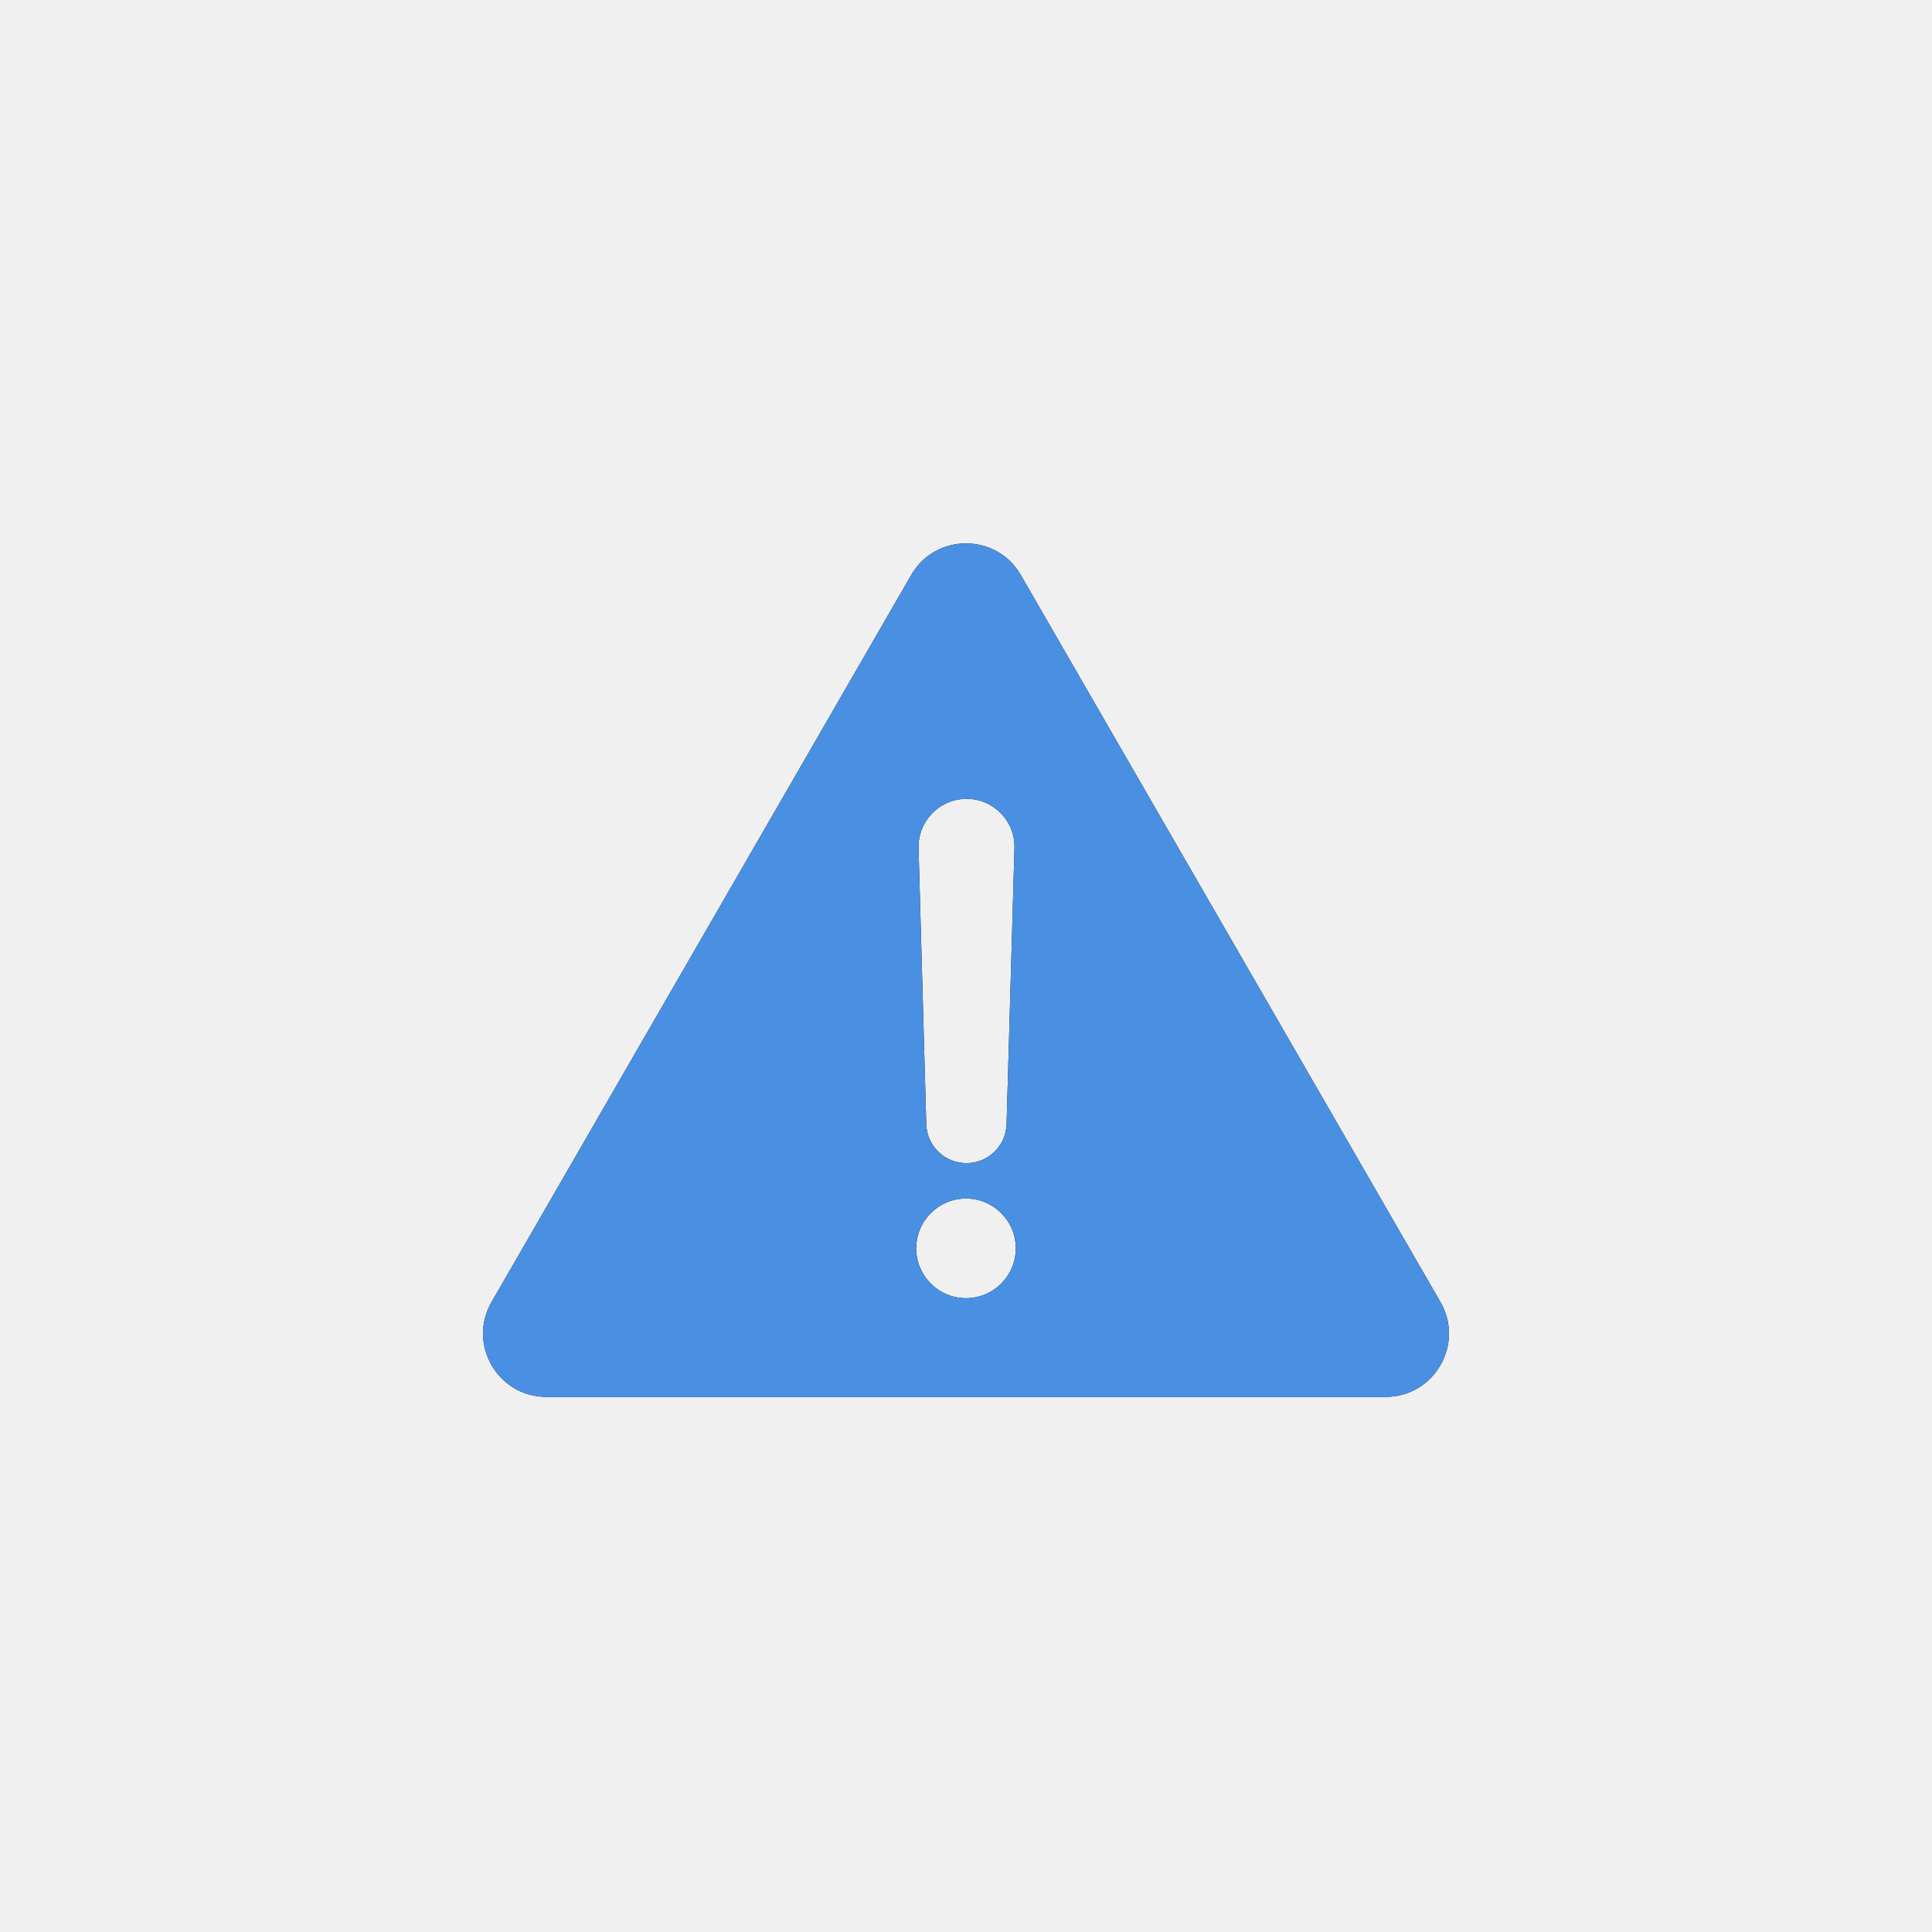
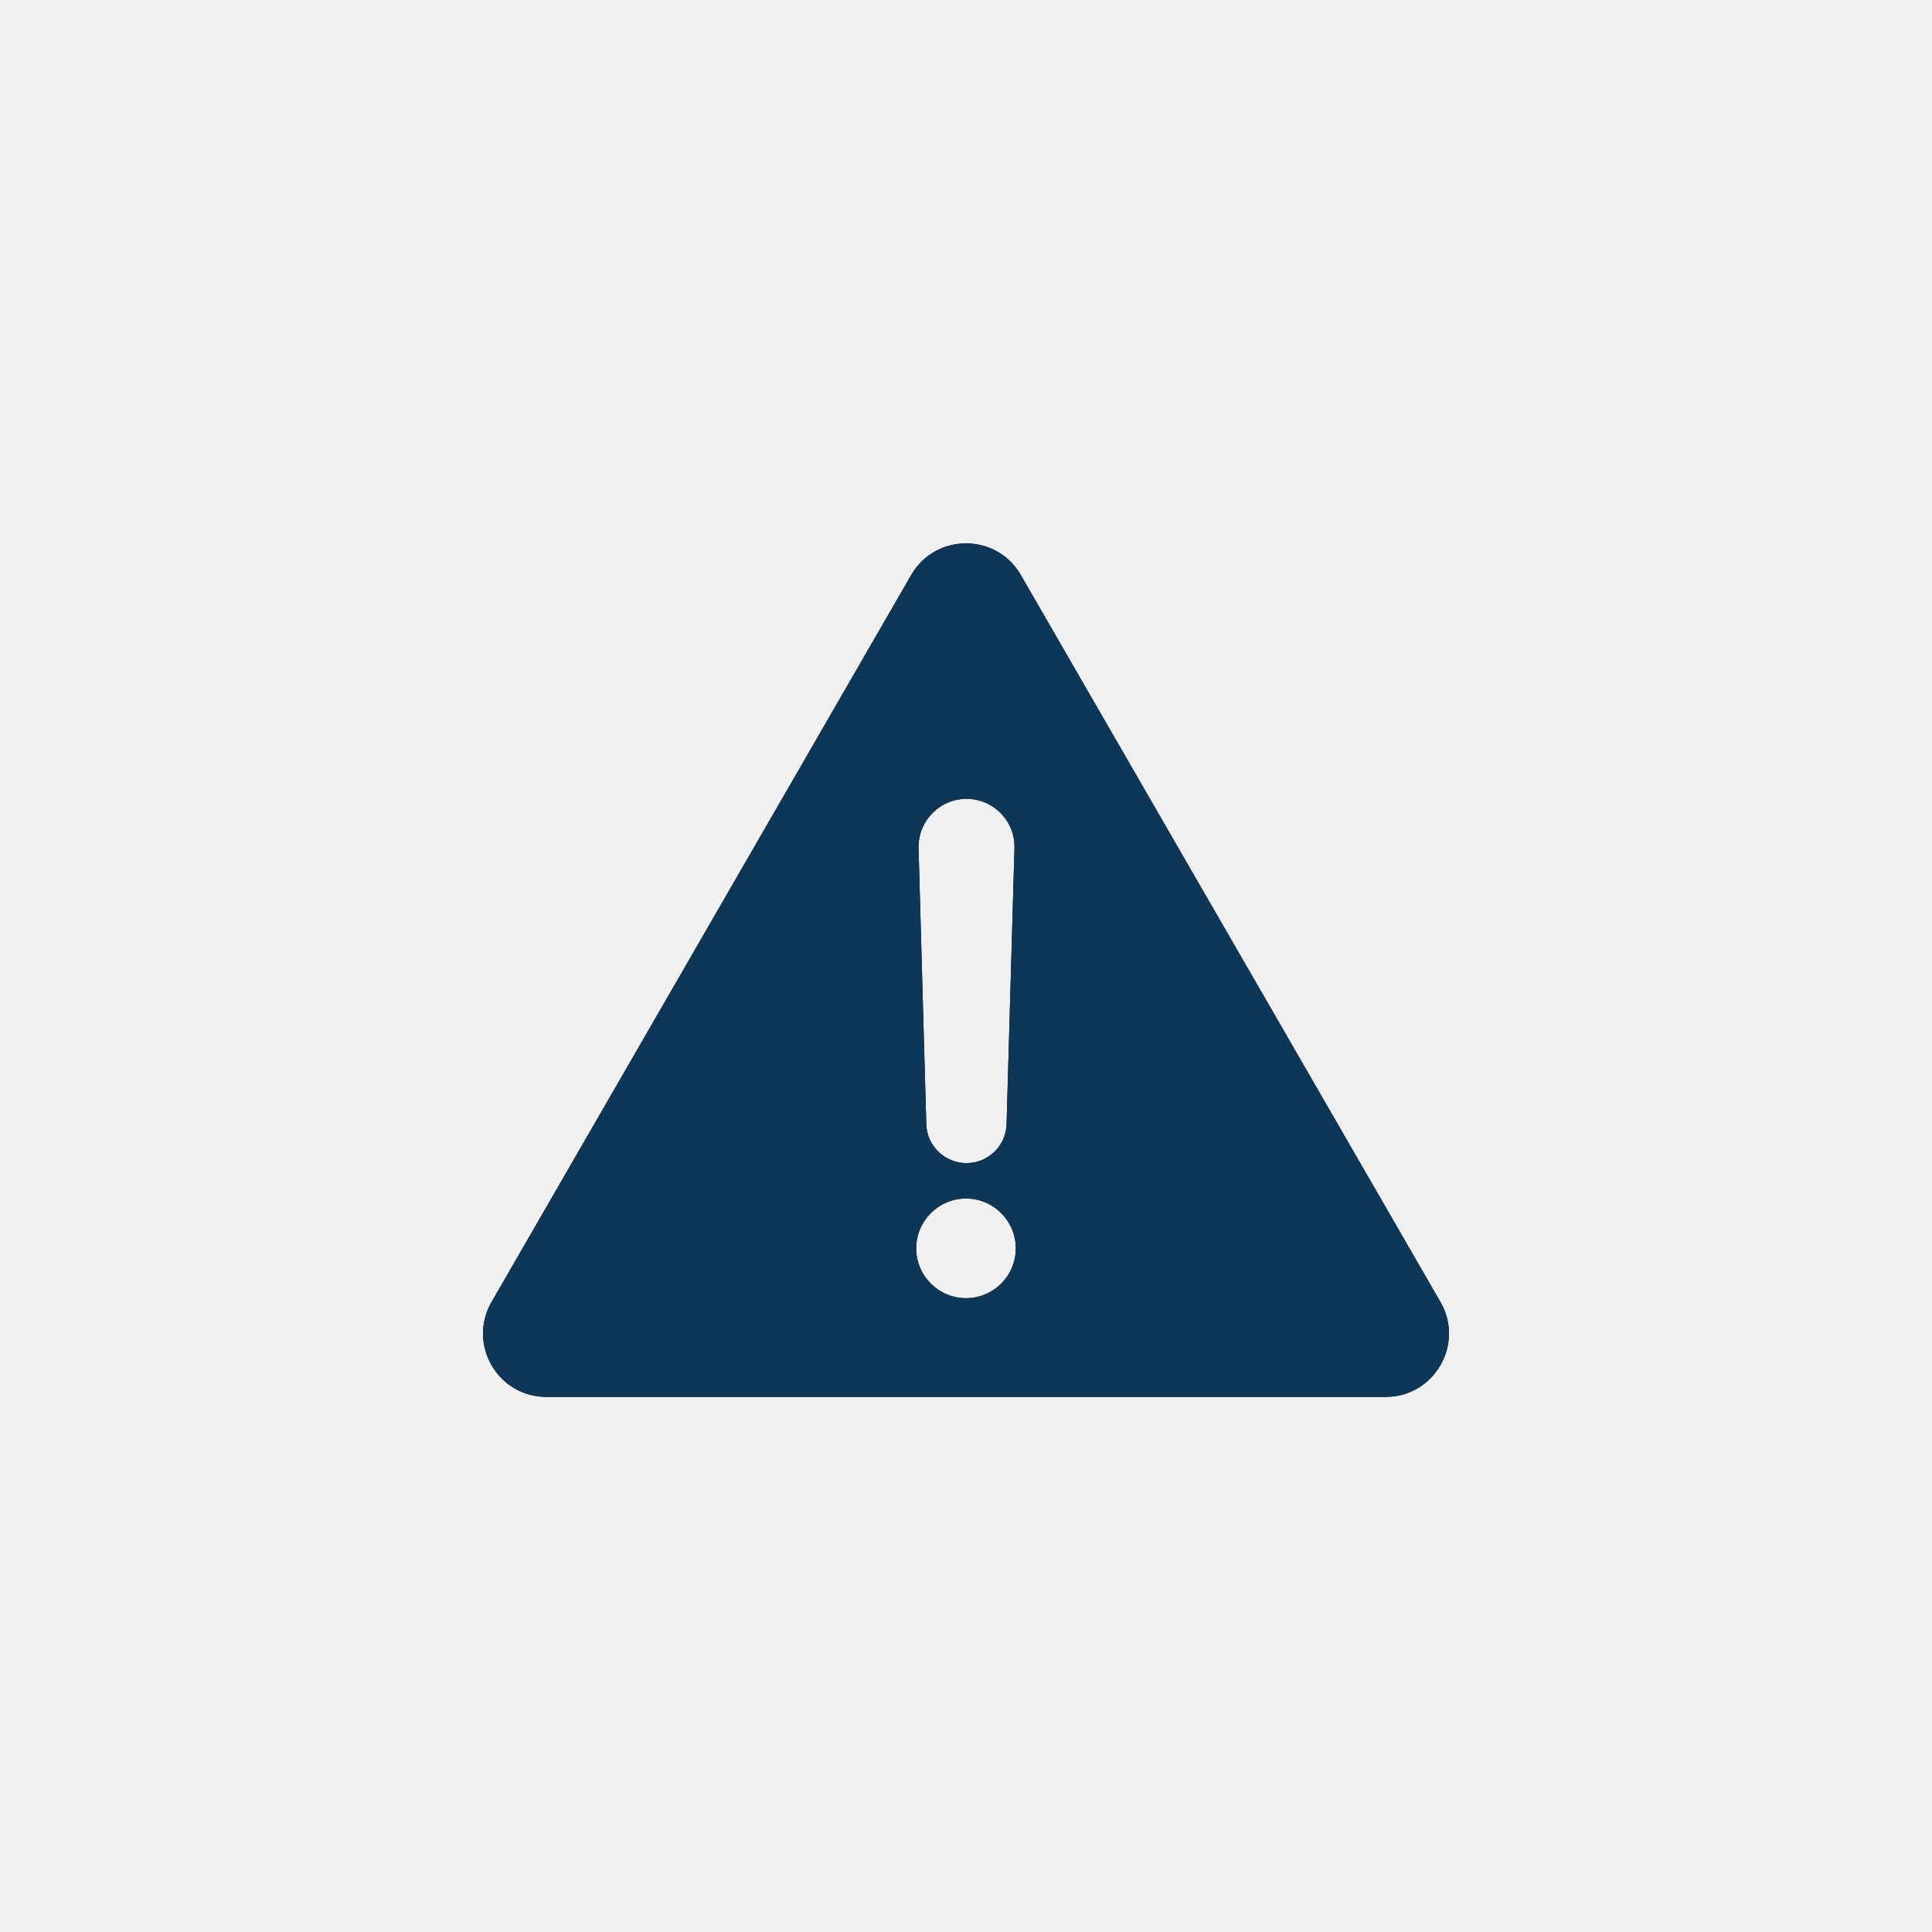
<svg xmlns="http://www.w3.org/2000/svg" xmlns:xlink="http://www.w3.org/1999/xlink" width="32px" height="32px" viewBox="0 0 32 32" version="1.1">
  <defs>
    <path d="M23.858,21.565 L16.907,9.523 C16.504,8.826 15.496,8.826 15.093,9.523 L8.142,21.565 C7.739,22.262 8.243,23.137 9.049,23.137 L22.951,23.137 C23.757,23.137 24.261,22.262 23.858,21.565 L23.858,21.565 Z M16.01,13.231 C16.455,13.231 16.816,13.601 16.803,14.047 L16.672,18.62 C16.662,18.98 16.367,19.265 16.007,19.265 C15.646,19.265 15.351,18.977 15.342,18.62 L15.214,14.047 C15.204,13.601 15.561,13.231 16.01,13.231 L16.01,13.231 Z M16,21.502 C15.545,21.502 15.175,21.132 15.175,20.677 C15.175,20.222 15.545,19.851 16,19.851 C16.455,19.851 16.825,20.222 16.825,20.677 C16.825,21.132 16.455,21.502 16,21.502 L16,21.502 Z" id="path-1" />
  </defs>
  <g id="Symbols" stroke="none" stroke-width="1" fill="none" fill-rule="evenodd">
    <g id="icon/solid/error">
      <mask id="mask-2" fill="white">
        <use xlink:href="#path-1" />
      </mask>
      <use id="error" fill="#000000" xlink:href="#path-1" />
-       <g id="color/solid/primary" mask="url(#mask-2)" fill="#4A90E2">
+       <g id="color/solid/primary" mask="url(#mask-2)" fill="#0E3757">
        <g transform="translate(-23, -23)" id="color">
          <rect x="0" y="0" width="80" height="80" />
        </g>
      </g>
    </g>
  </g>
</svg>
